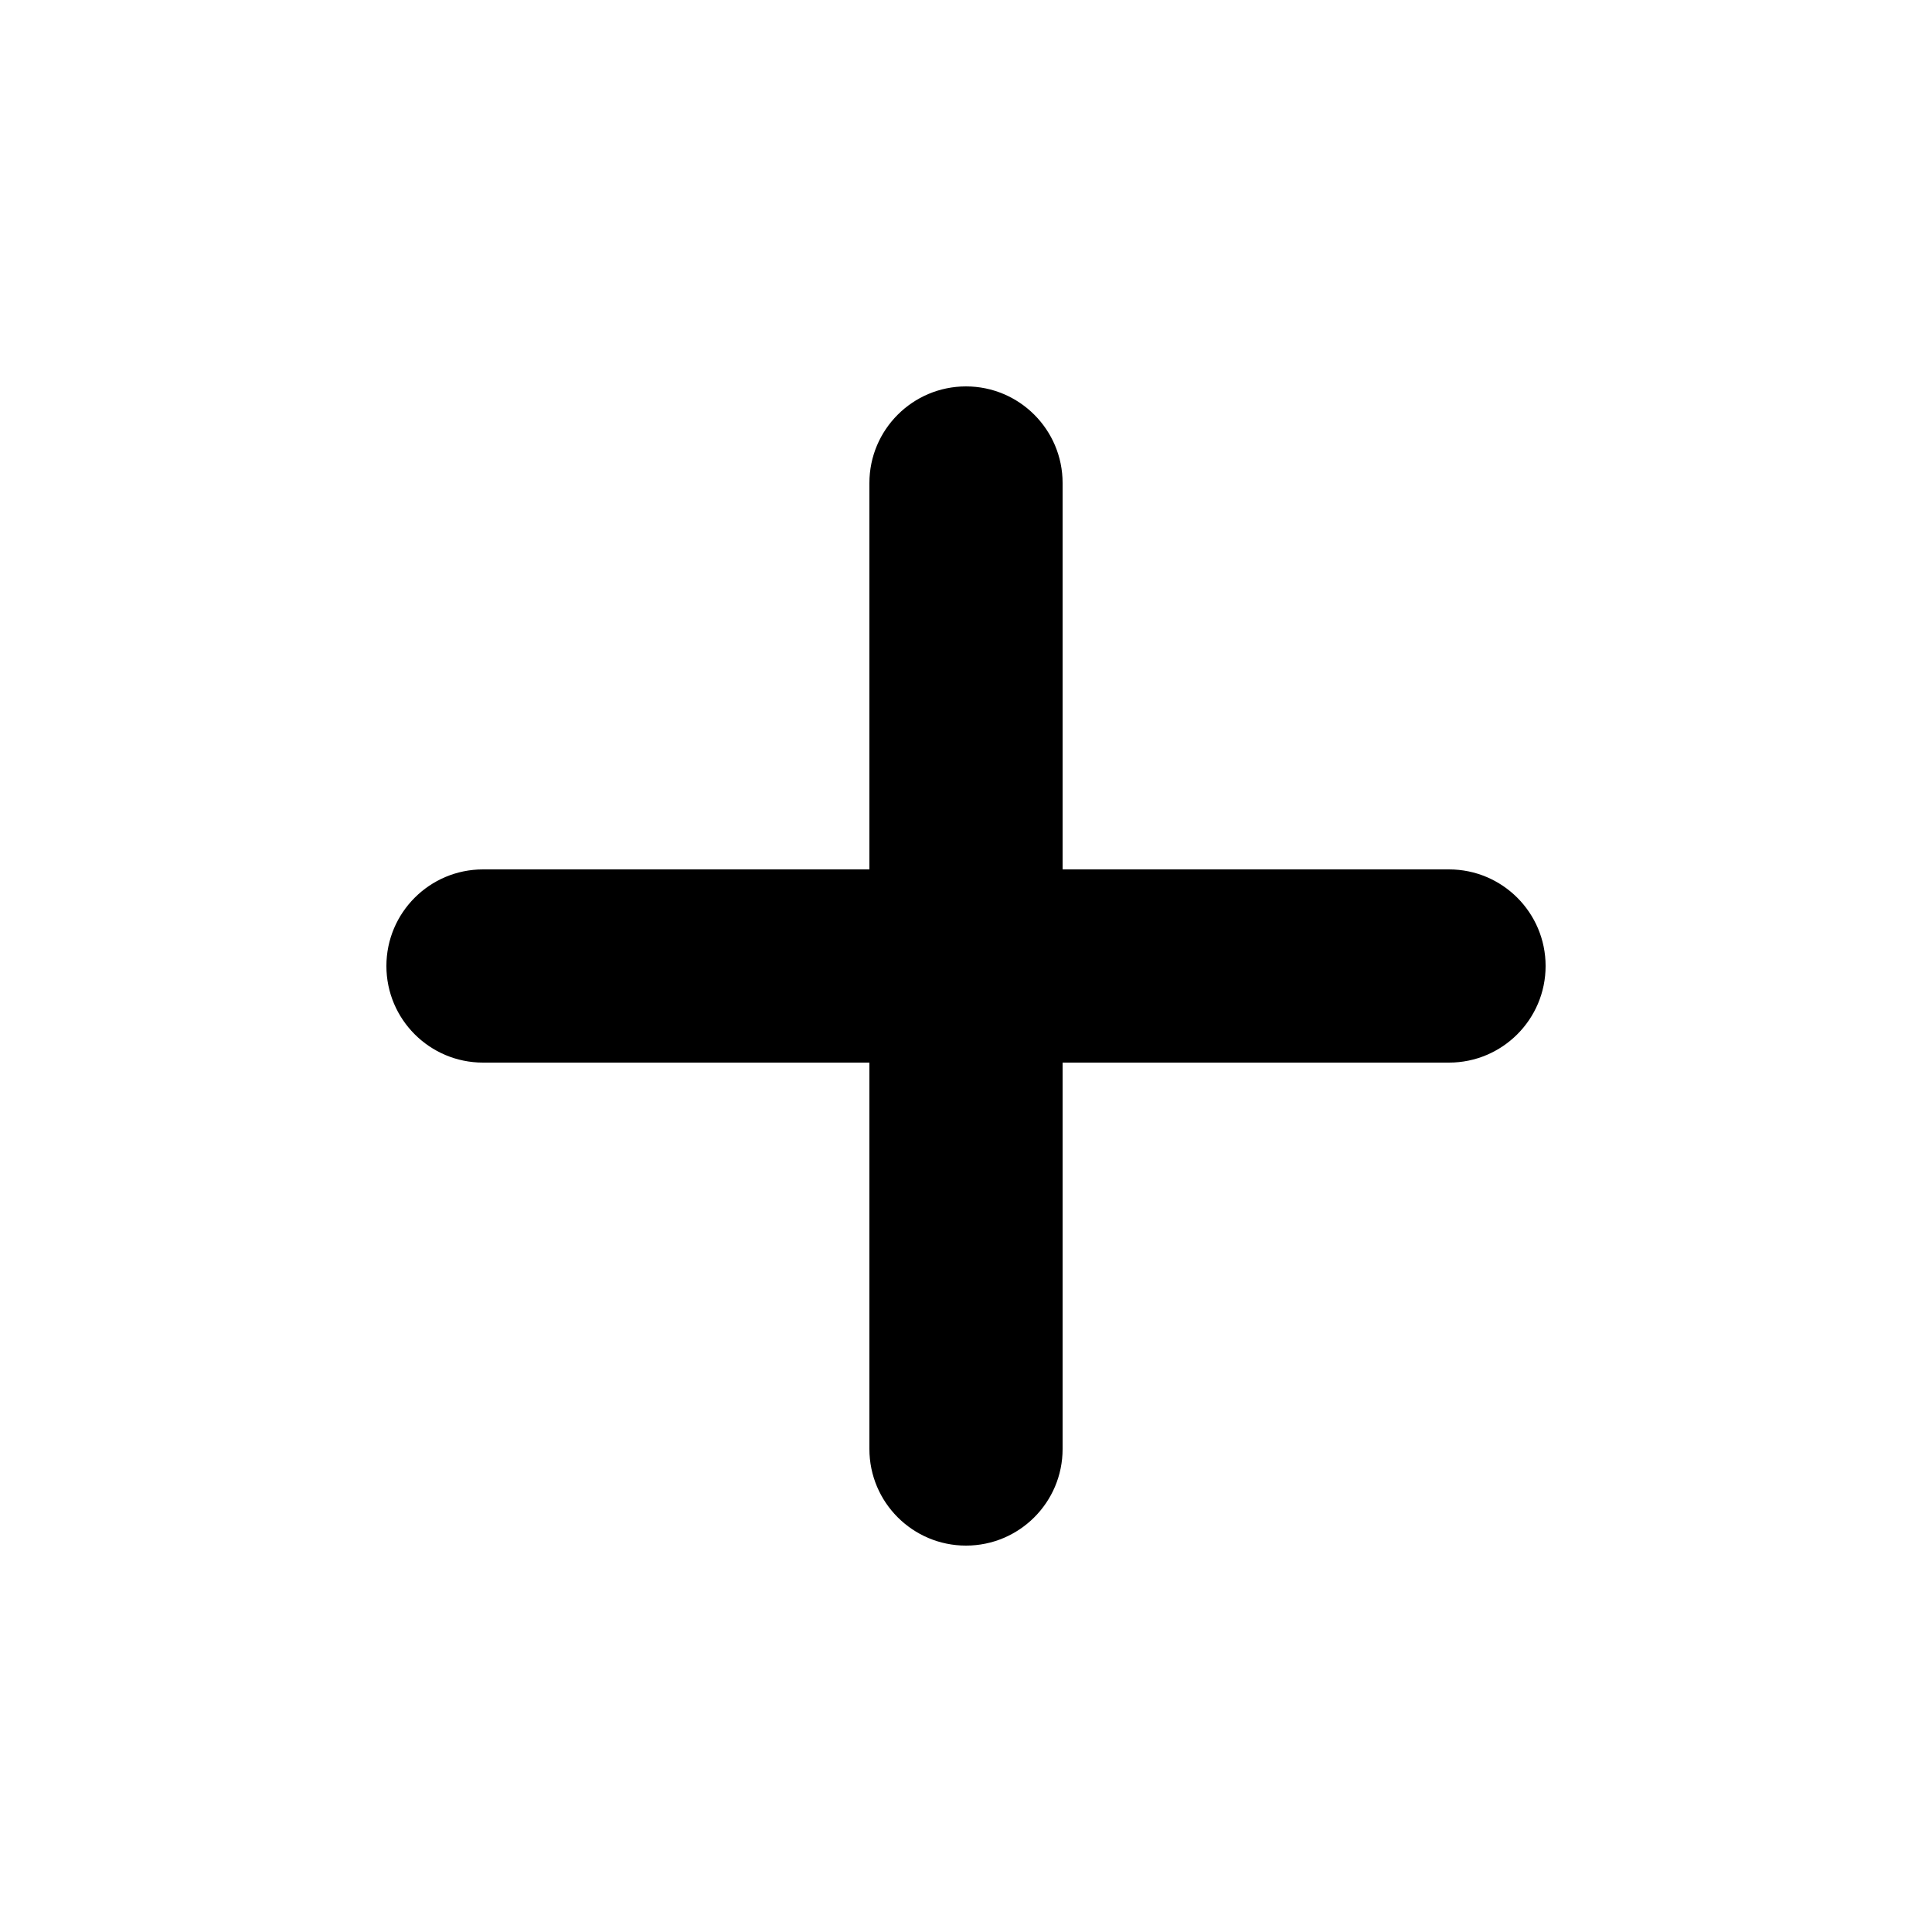
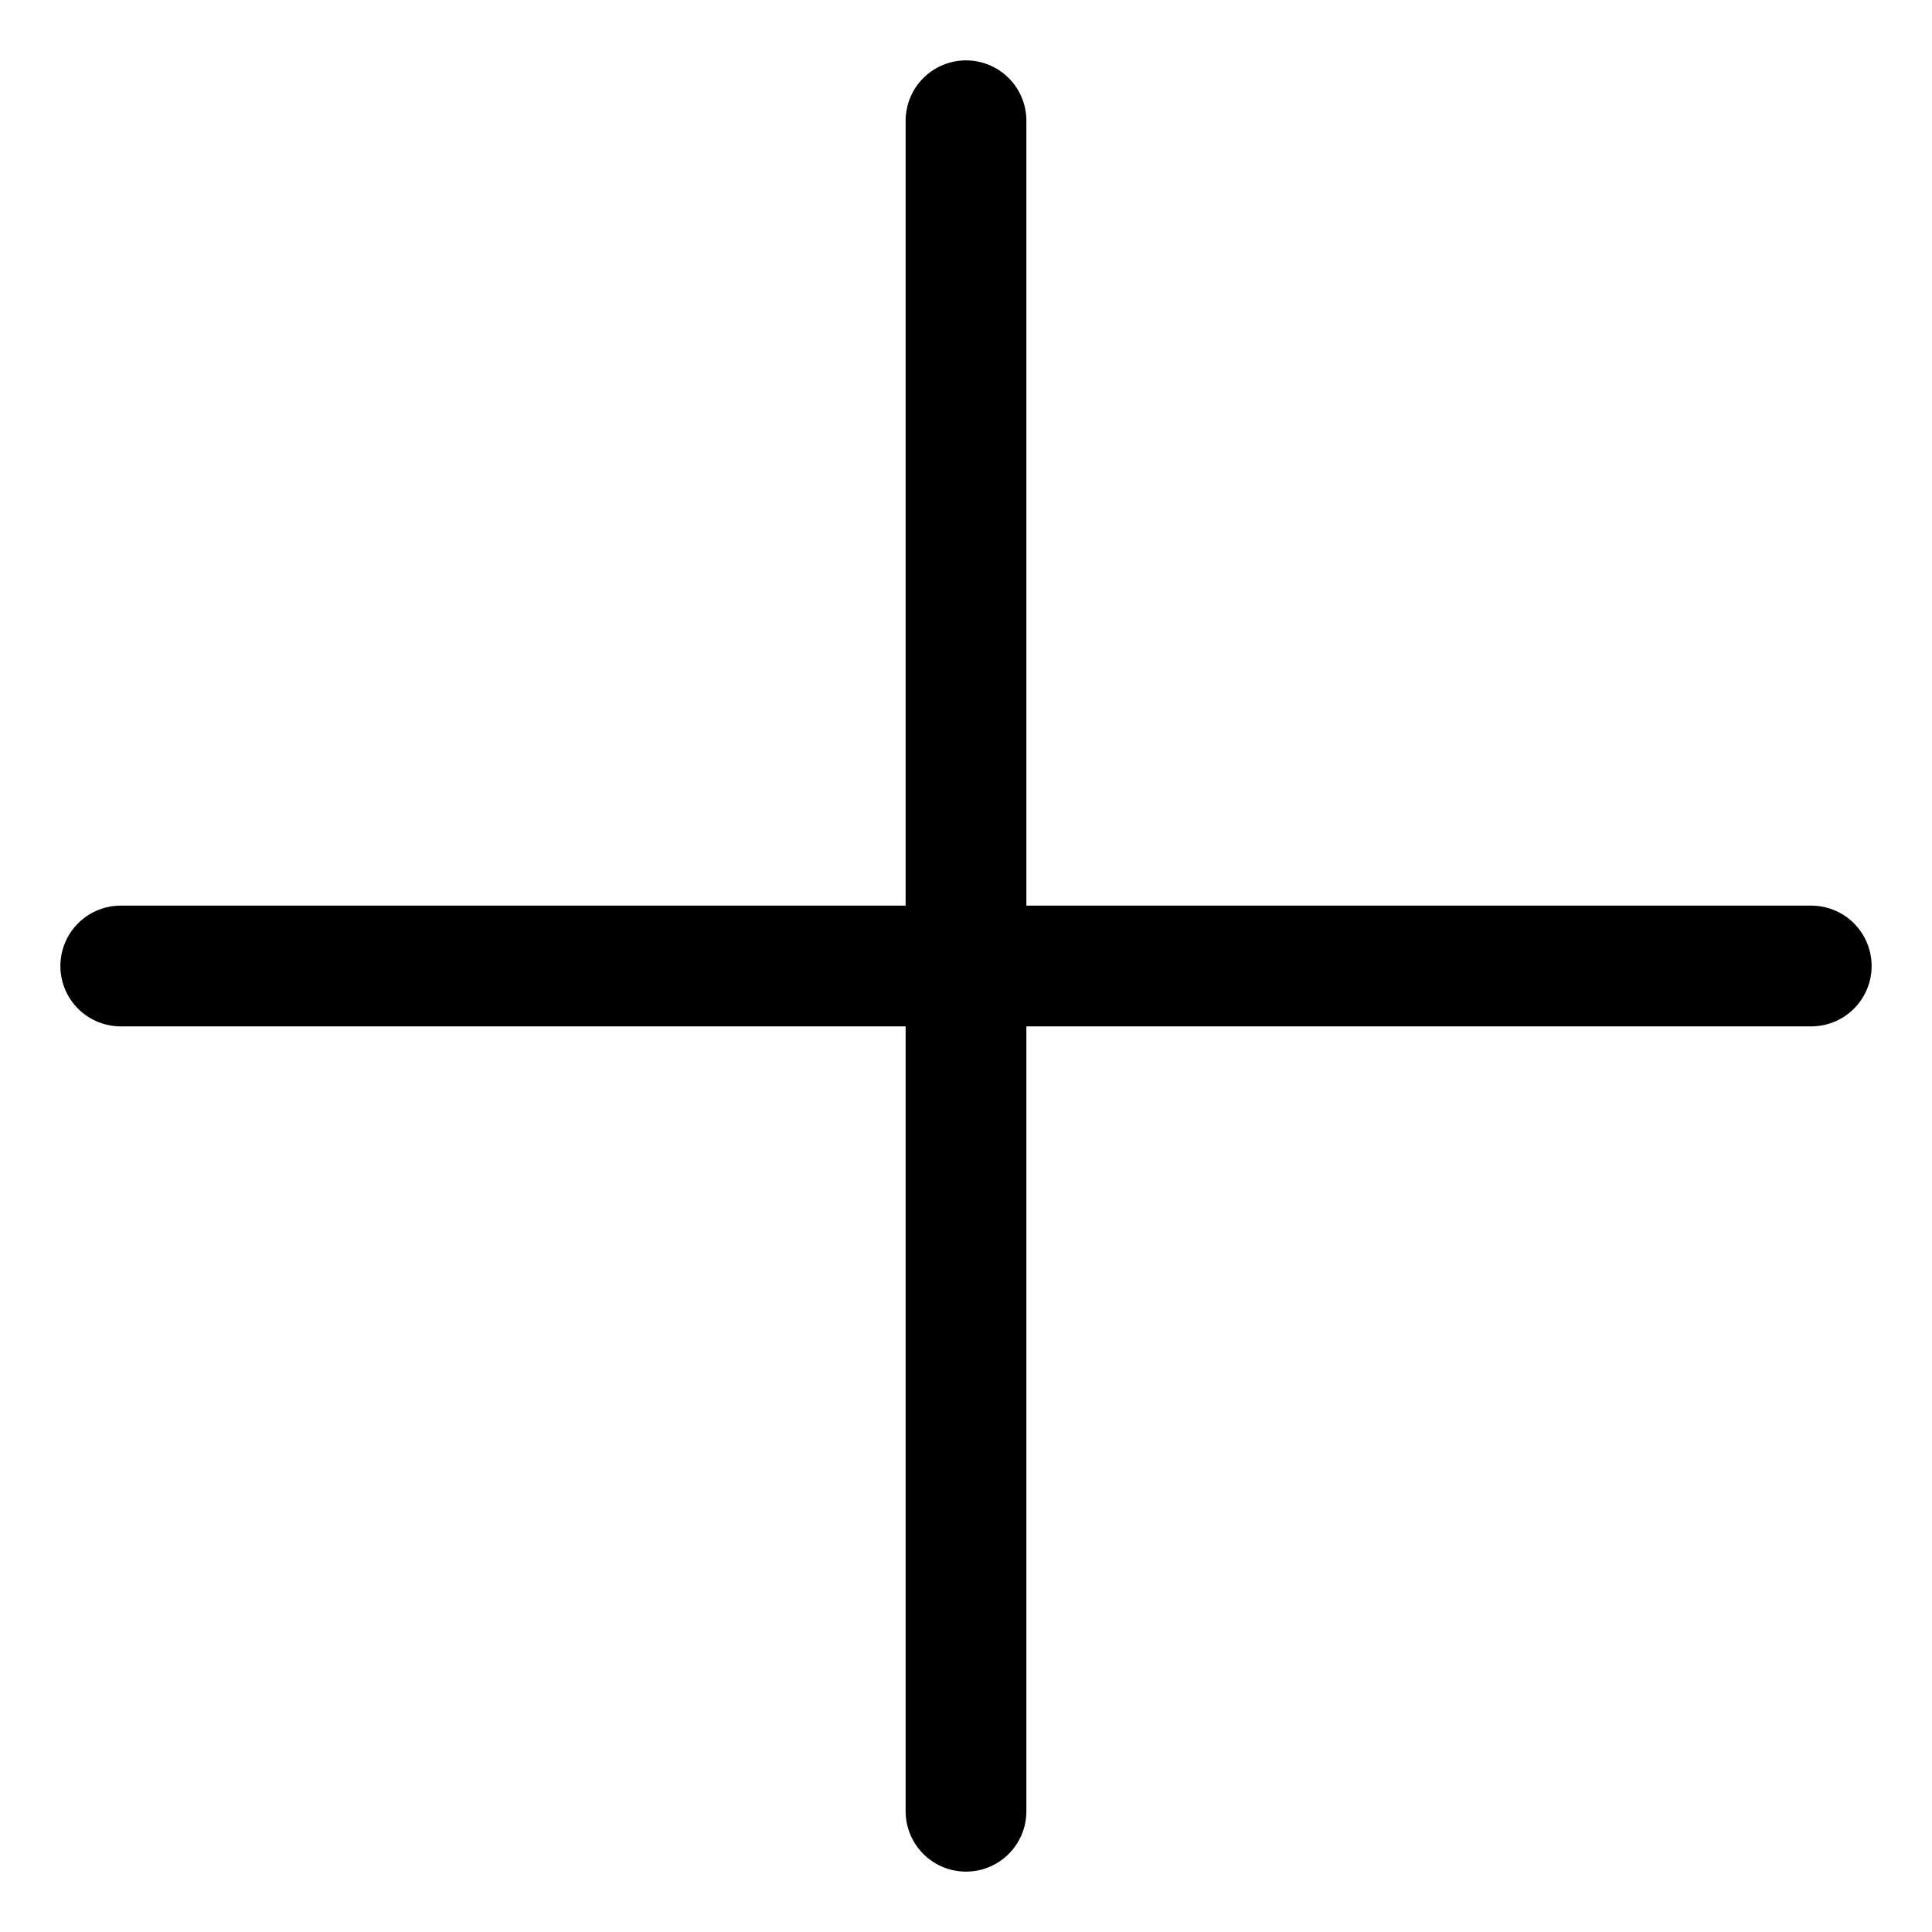
- <svg xmlns="http://www.w3.org/2000/svg" width="800px" height="800px" viewBox="0 0 20 20" fill="none">
-   <path d="M5 11C4.448 11 4 10.552 4 10C4 9.448 4.448 9 5 9H15C15.552 9 16 9.448 16 10C16 10.552 15.552 11 15 11H5Z" fill="#000000" />
-   <path d="M9 5C9 4.448 9.448 4 10 4C10.552 4 11 4.448 11 5V15C11 15.552 10.552 16 10 16C9.448 16 9 15.552 9 15V5Z" fill="#000000" />
+ <svg xmlns="http://www.w3.org/2000/svg" width="800px" height="800px" viewBox="0 0 32 32" id="i-plus" fill="none" stroke="currentcolor" stroke-linecap="round" stroke-linejoin="round" stroke-width="2">
+   <path d="M16 2 L16 30 M2 16 L30 16" />
</svg>
